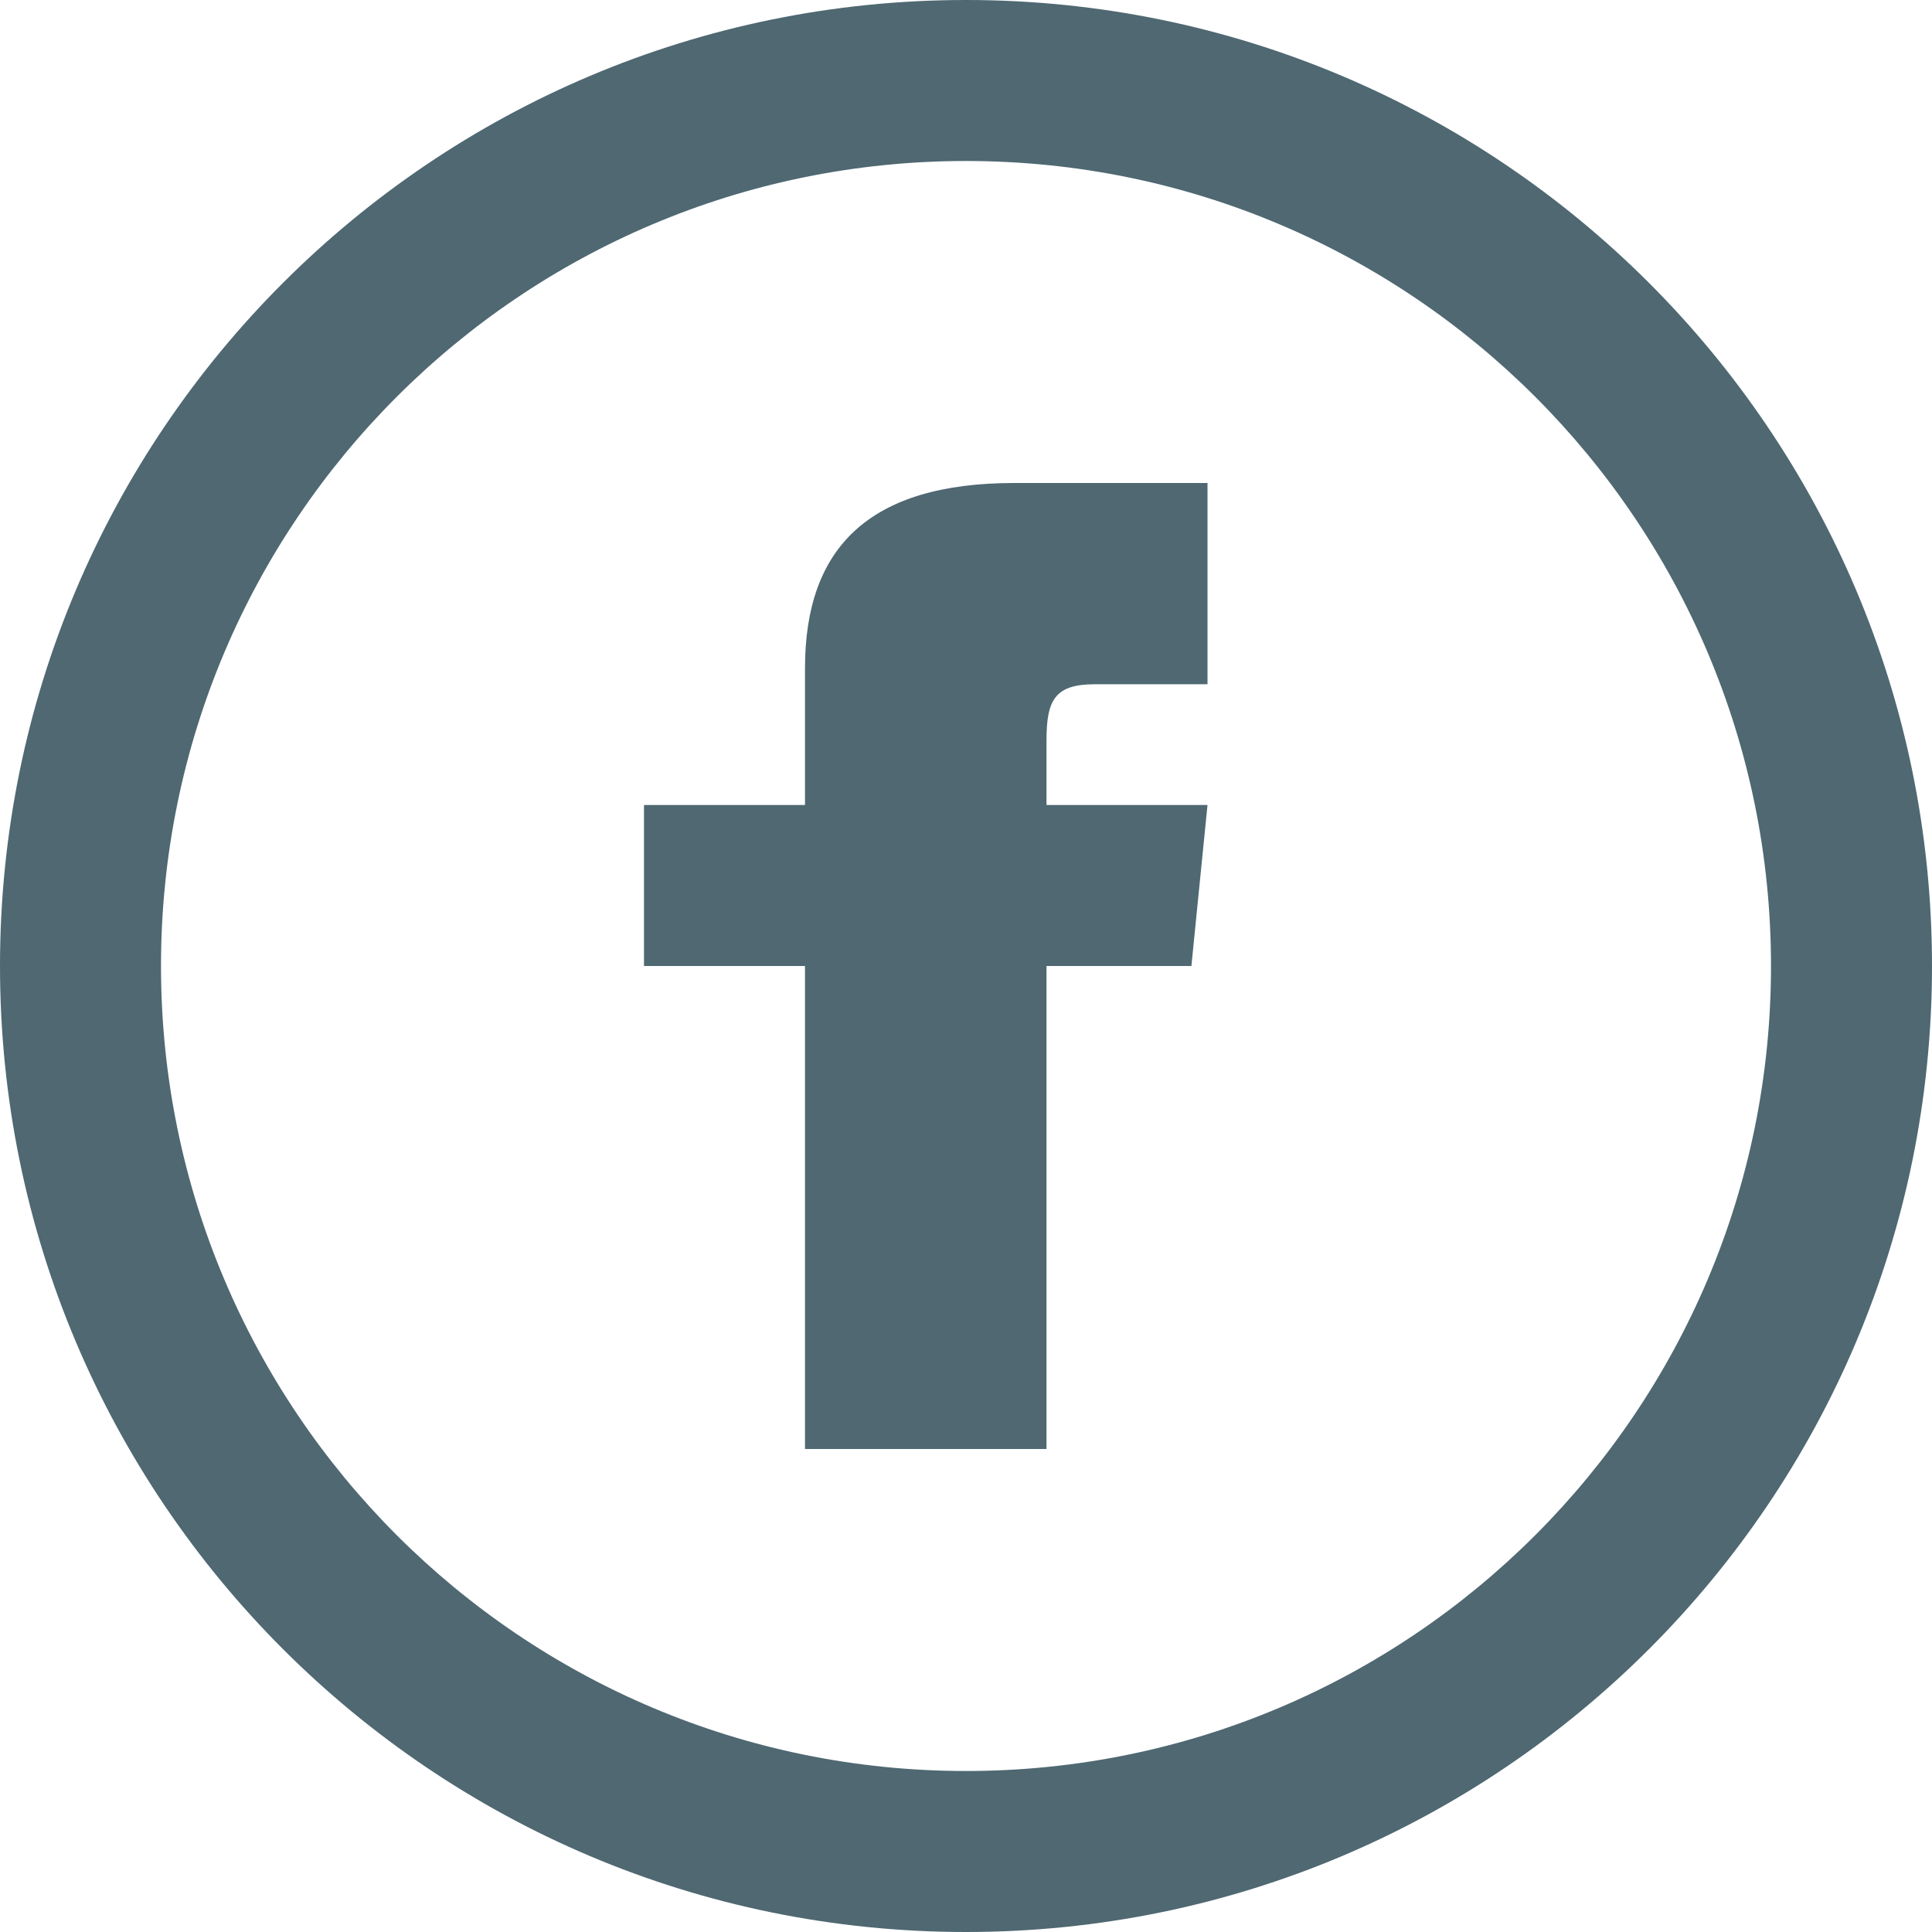
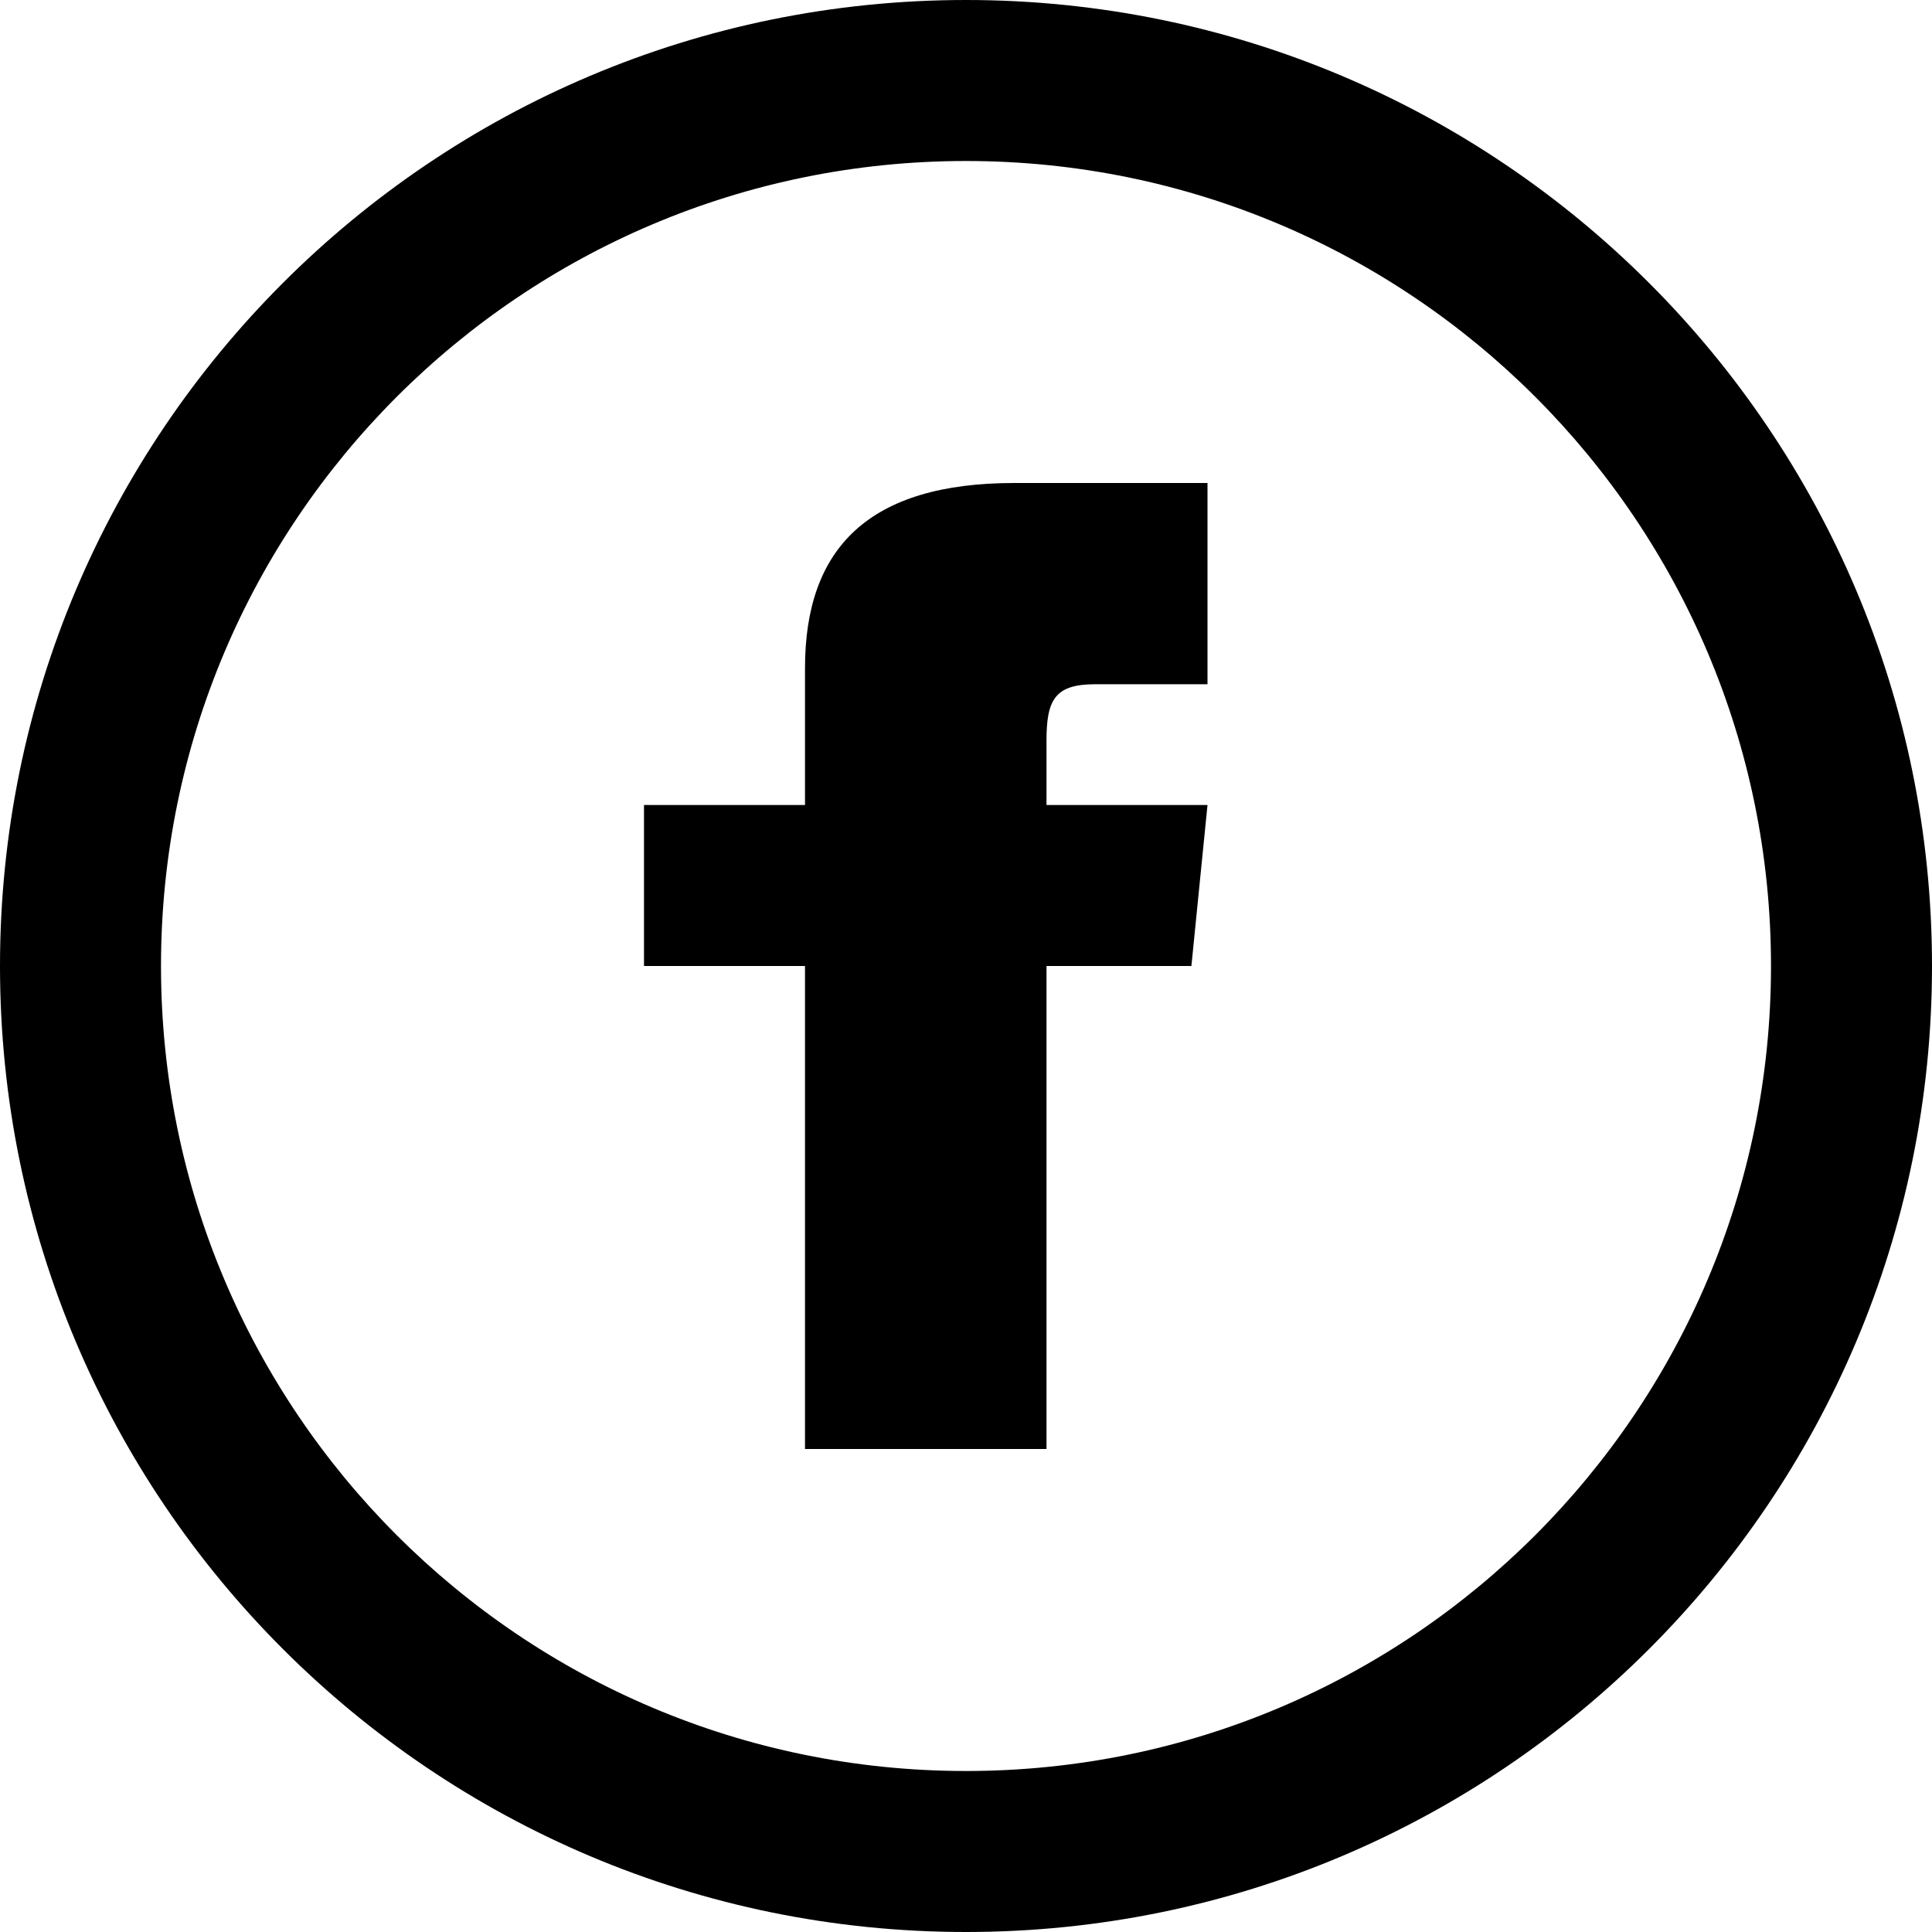
<svg xmlns="http://www.w3.org/2000/svg" width="24" height="24" viewBox="0 0 24 24">
-   <path fill="#4f6872" d="M12 2A10 10 0 1 1 2 12 10 10 0 0 1 12 2zm0-2a12 12 0 1 0 12 12A12 12 0 0 0 12 0zm-2 10H8v2h2v6h3v-6h1.8l.2-2h-2v-.8c0-.5.1-.7.6-.7H15V6h-2.4c-1.8 0-2.6.8-2.6 2.3z" />
+   <path d="M12 2A10 10 0 1 1 2 12 10 10 0 0 1 12 2zm0-2a12 12 0 1 0 12 12A12 12 0 0 0 12 0zm-2 10H8v2h2v6h3v-6h1.8l.2-2h-2v-.8c0-.5.1-.7.6-.7H15V6h-2.4c-1.8 0-2.6.8-2.6 2.3z" />
</svg>
